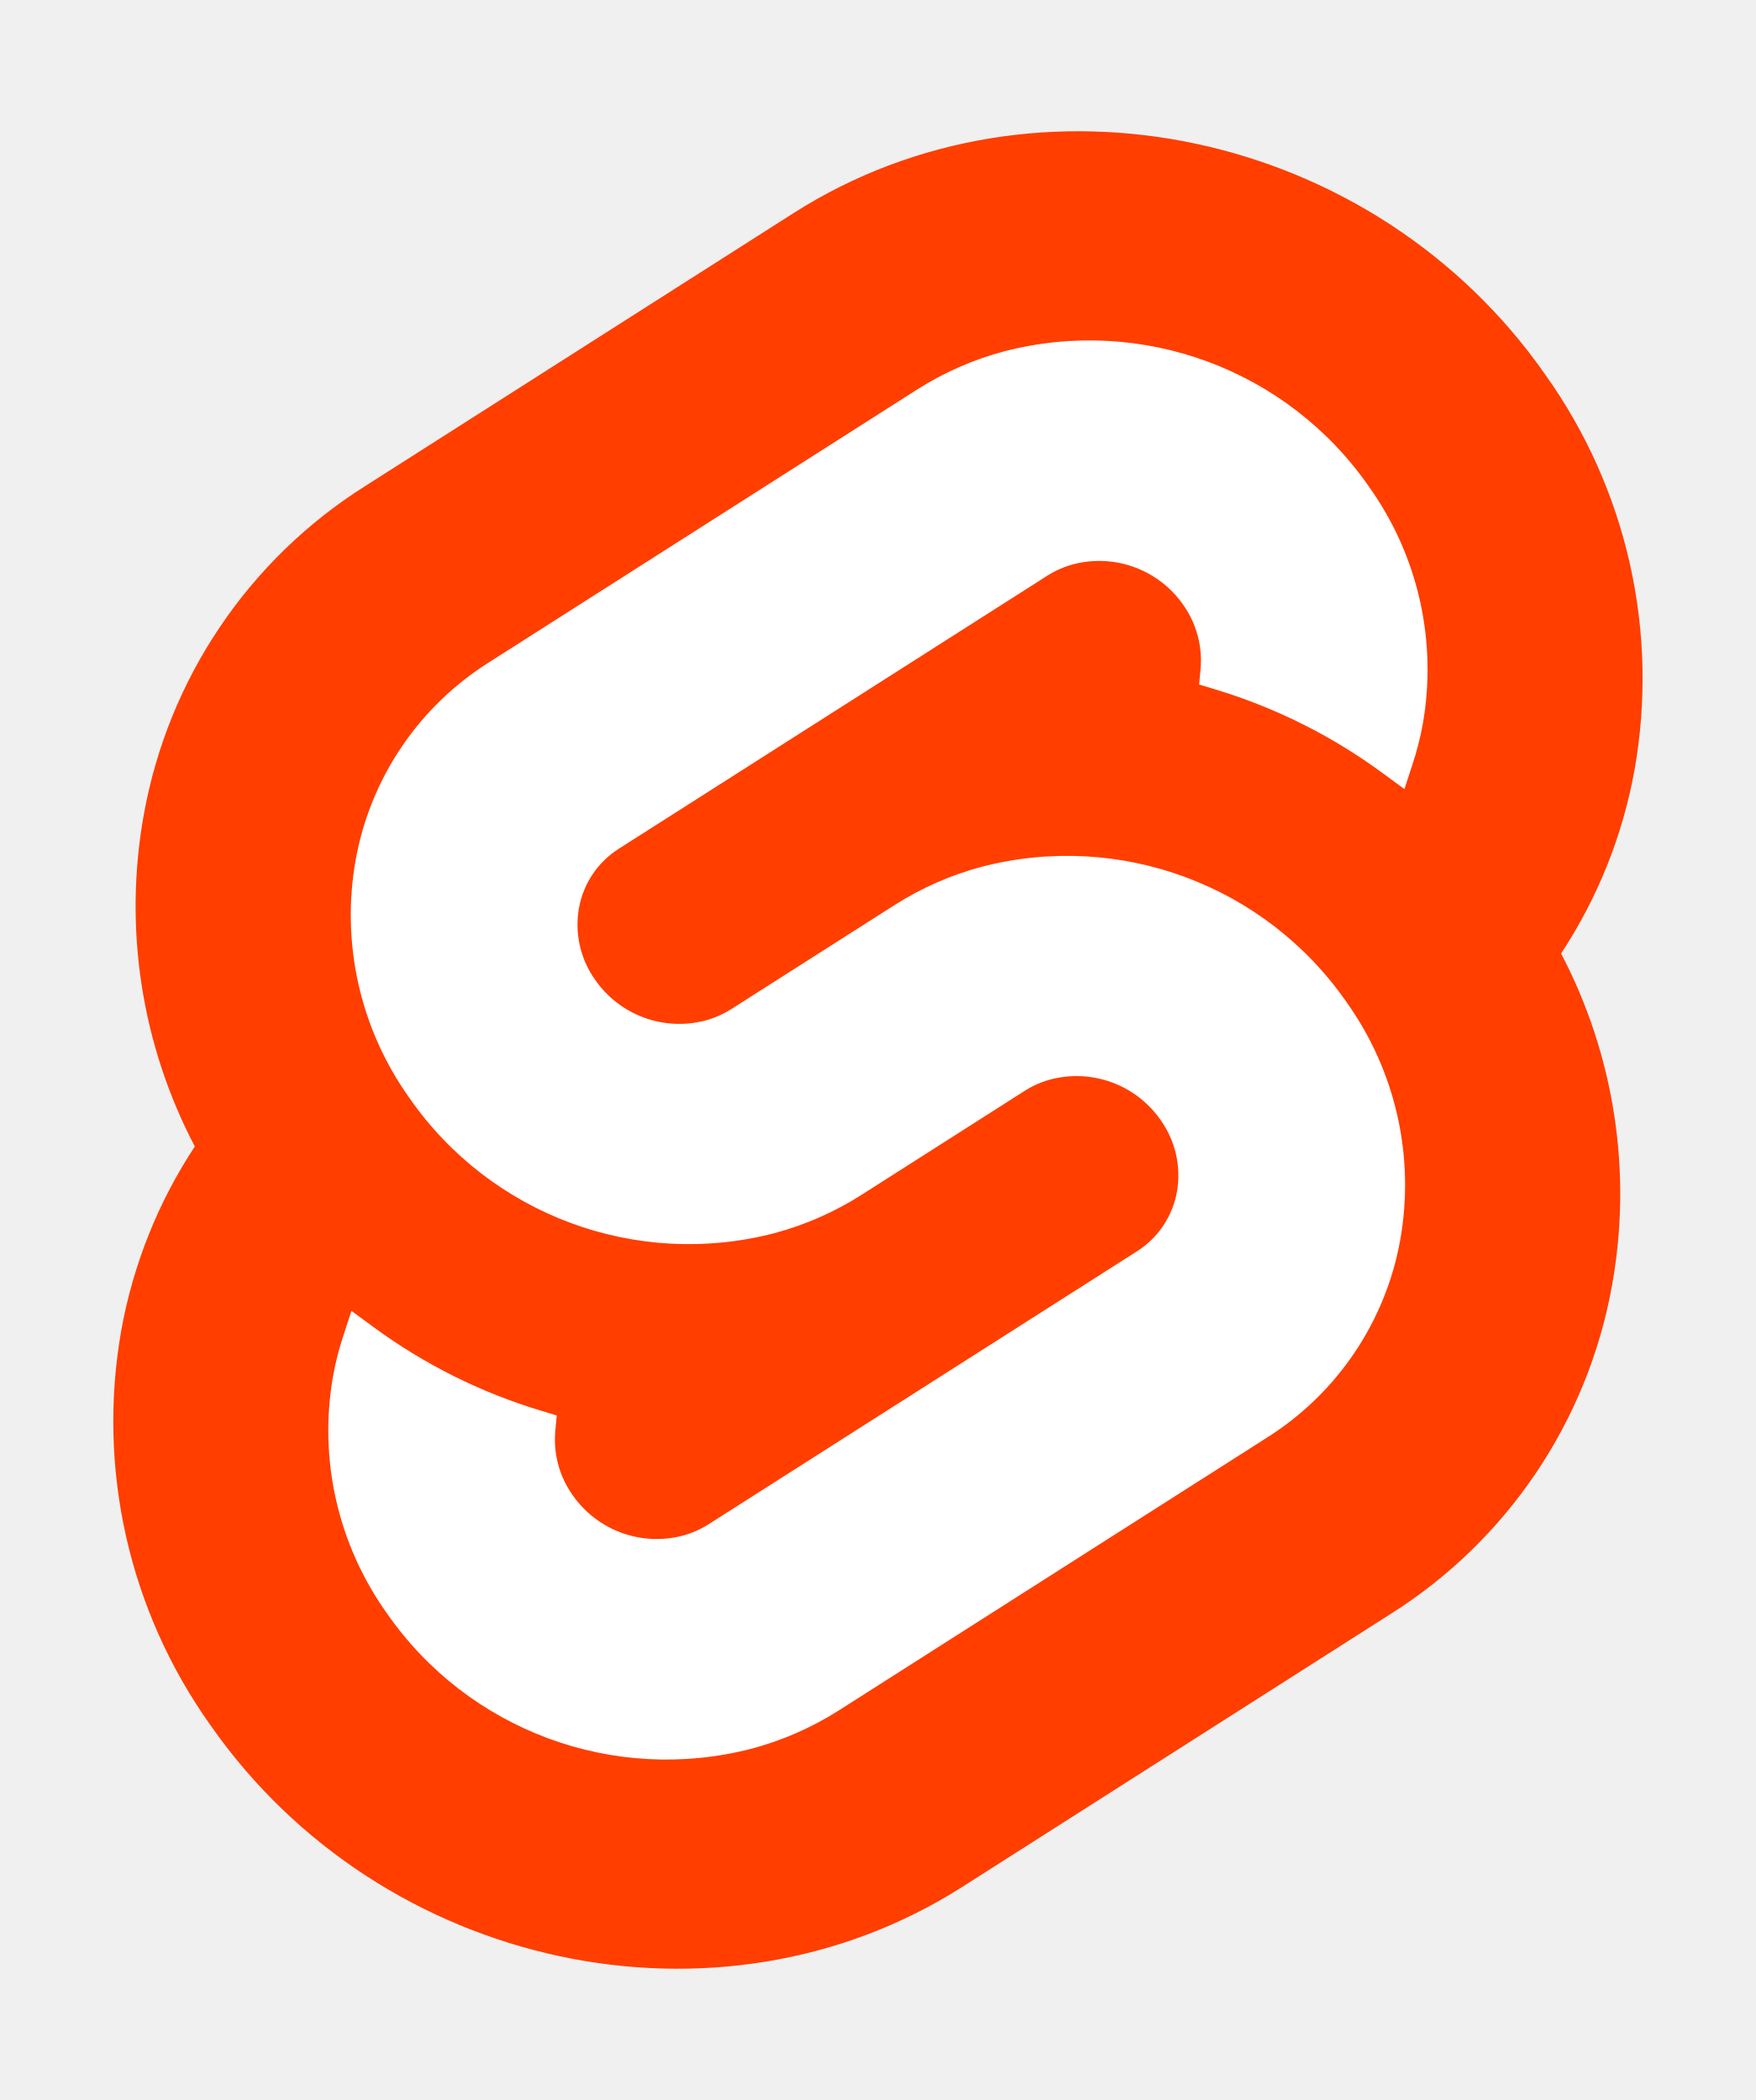
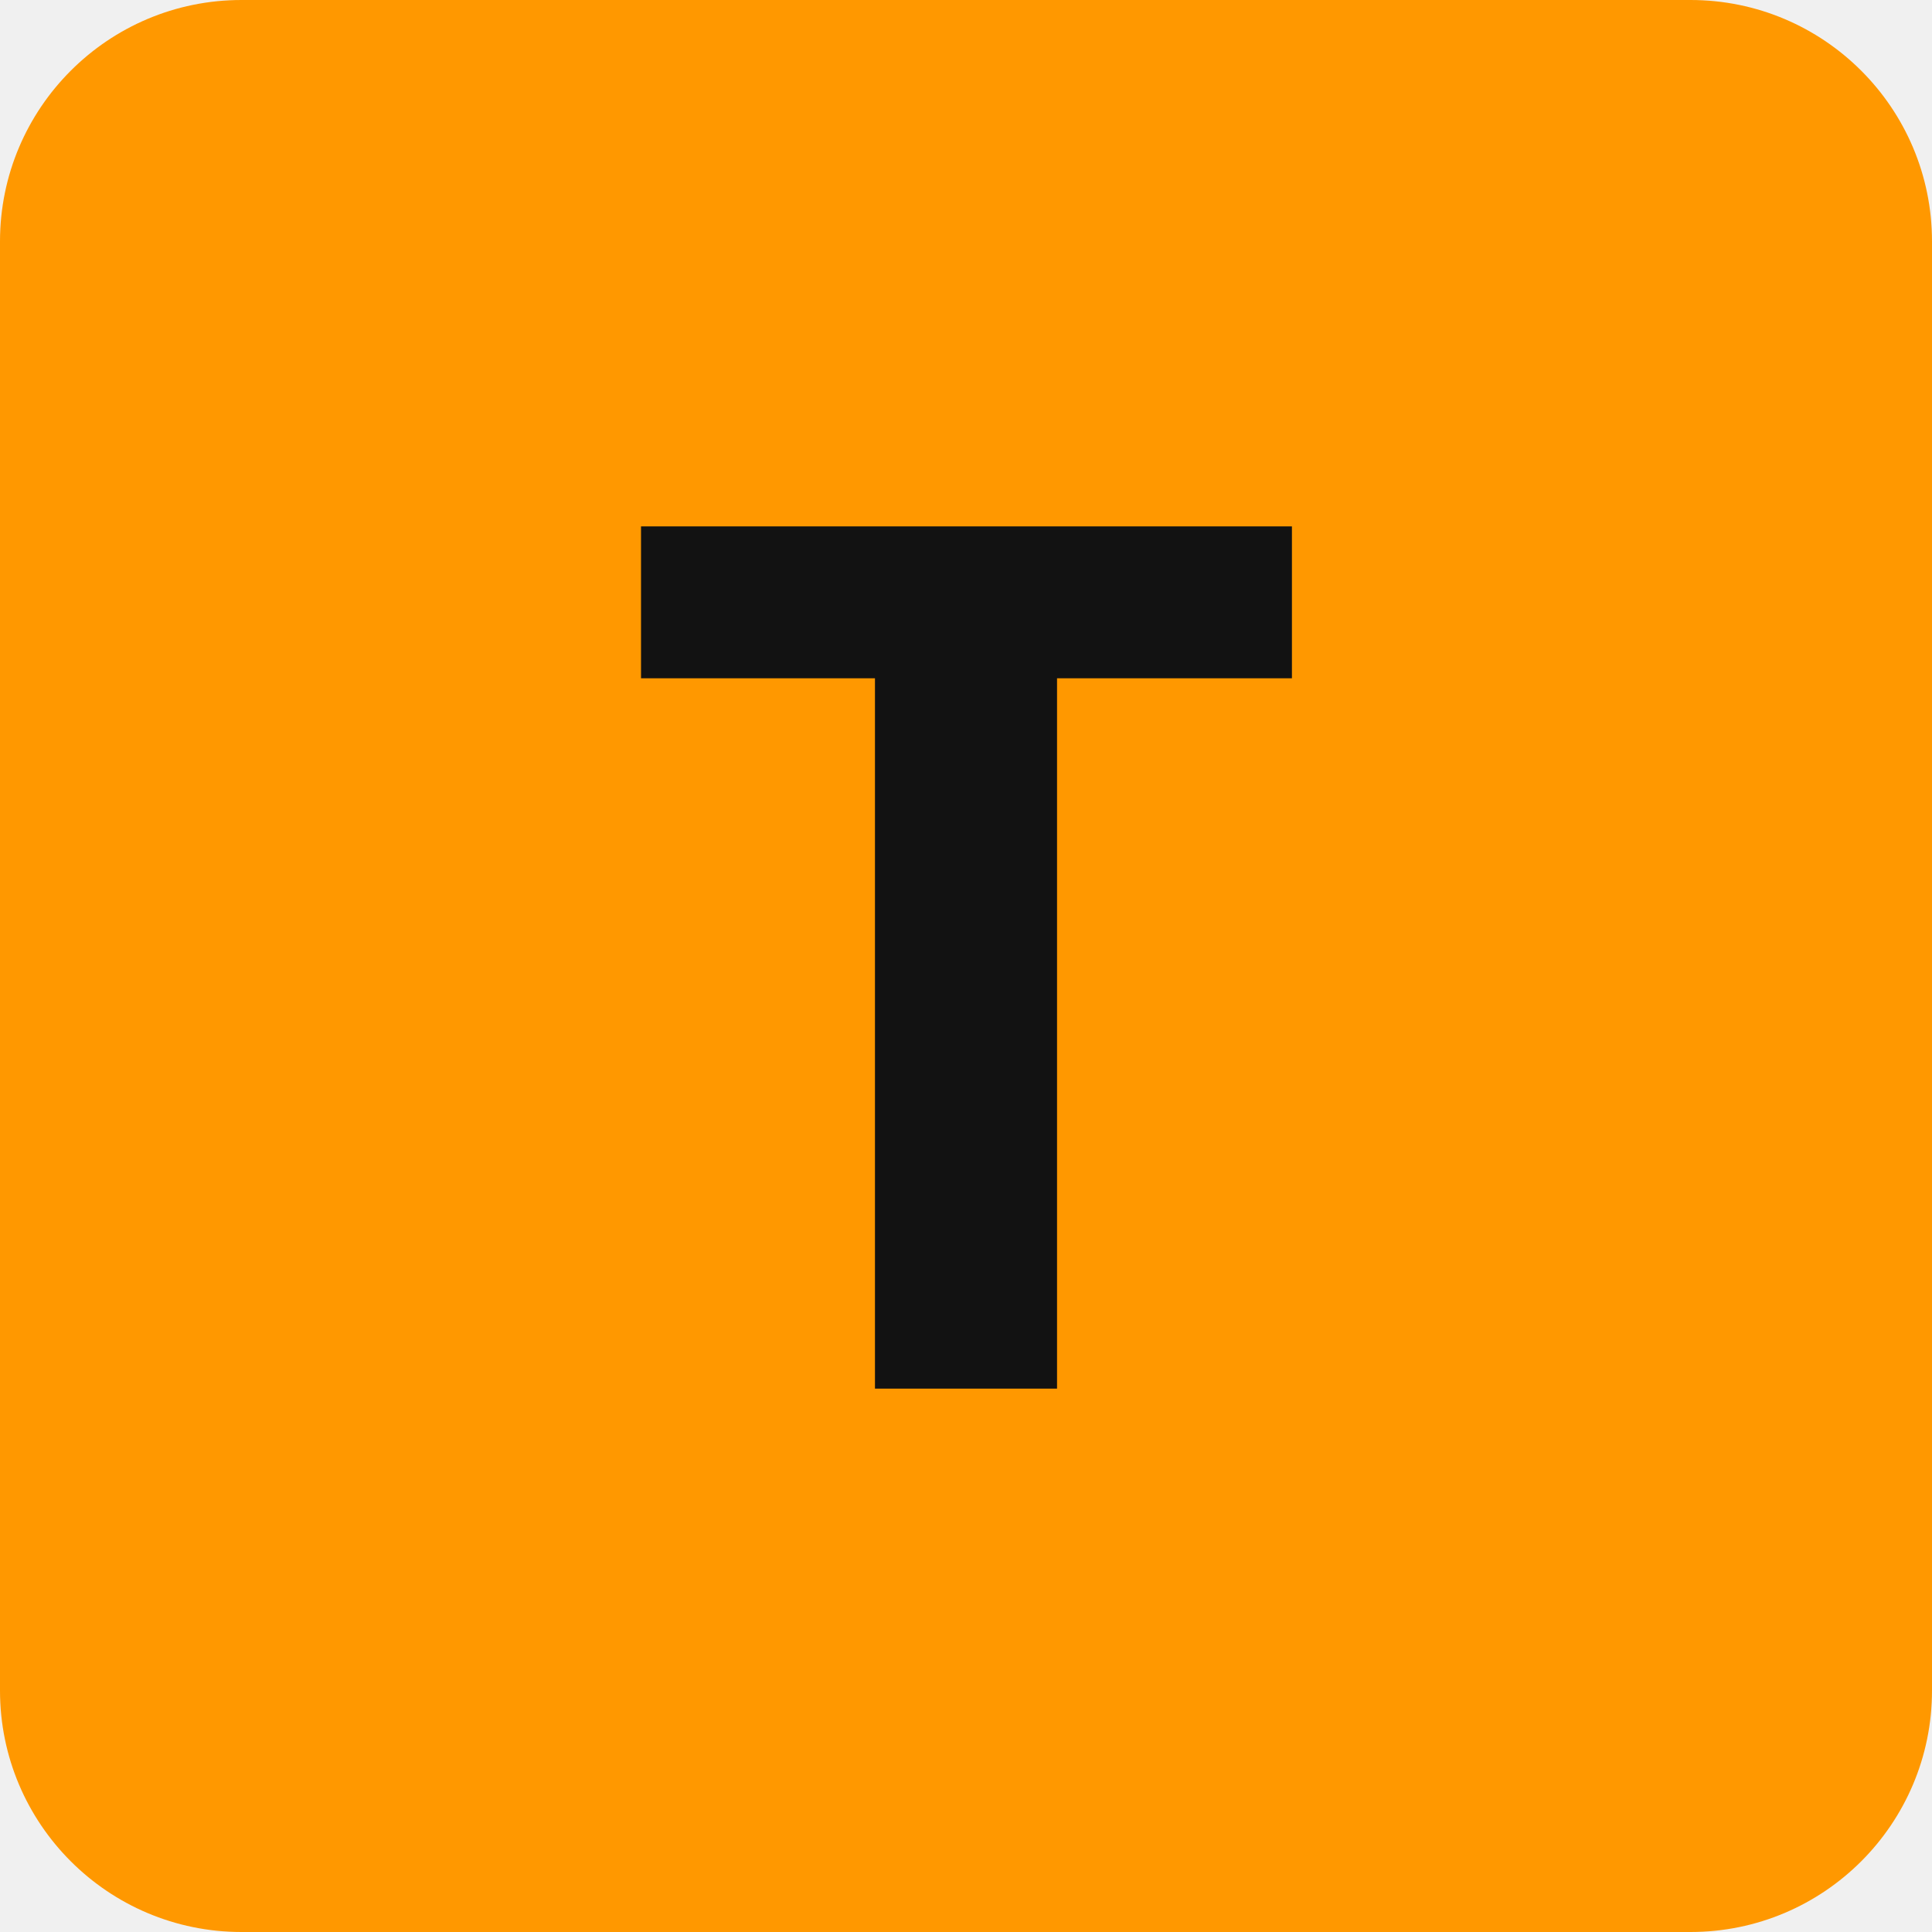
- <svg xmlns="http://www.w3.org/2000/svg" width="107" height="128" viewBox="0 0 107 128">
-   <path d="M94.157 22.819c-10.4-14.885-30.94-19.297-45.792-9.835L22.282 29.608A29.92 29.92 0 0 0 8.764 49.65a31.5 31.5 0 0 0 3.108 20.231 30 30 0 0 0-4.477 11.183 31.9 31.9 0 0 0 5.448 24.116c10.402 14.887 30.942 19.297 45.791 9.835l26.083-16.624A29.92 29.92 0 0 0 98.235 78.35a31.53 31.53 0 0 0-3.105-20.232 30 30 0 0 0 4.474-11.182 31.88 31.88 0 0 0-5.447-24.116" style="fill:#ff3e00" />
-   <path d="M45.817 106.582a20.72 20.72 0 0 1-22.237-8.243 19.17 19.17 0 0 1-3.277-14.503 18 18 0 0 1 .624-2.435l.49-1.498 1.337.981a33.6 33.6 0 0 0 10.203 5.098l.97.294-.09.968a5.85 5.85 0 0 0 1.052 3.878 6.24 6.24 0 0 0 6.695 2.485 5.8 5.8 0 0 0 1.603-.704L69.27 76.28a5.43 5.43 0 0 0 2.45-3.631 5.8 5.8 0 0 0-.987-4.371 6.24 6.24 0 0 0-6.698-2.487 5.7 5.7 0 0 0-1.6.704l-9.953 6.345a19 19 0 0 1-5.296 2.326 20.72 20.72 0 0 1-22.237-8.243 19.17 19.17 0 0 1-3.277-14.502 17.99 17.99 0 0 1 8.13-12.052l26.081-16.623a19 19 0 0 1 5.3-2.329 20.72 20.72 0 0 1 22.237 8.243 19.17 19.17 0 0 1 3.277 14.503 18 18 0 0 1-.624 2.435l-.49 1.498-1.337-.98a33.6 33.6 0 0 0-10.203-5.1l-.97-.294.09-.968a5.86 5.86 0 0 0-1.052-3.878 6.24 6.24 0 0 0-6.696-2.485 5.8 5.8 0 0 0-1.602.704L37.73 51.72a5.42 5.42 0 0 0-2.449 3.63 5.79 5.79 0 0 0 .986 4.372 6.24 6.24 0 0 0 6.698 2.486 5.8 5.8 0 0 0 1.602-.704l9.952-6.342a19 19 0 0 1 5.295-2.328 20.72 20.72 0 0 1 22.237 8.242 19.17 19.17 0 0 1 3.277 14.503 18 18 0 0 1-8.13 12.053l-26.081 16.622a19 19 0 0 1-5.3 2.328" style="fill:#fff" />
+ <svg xmlns="http://www.w3.org/2000/svg" viewBox="0 0 32 32">
+   <rect width="32" height="32" rx="4" fill="#FF9800" />
+   <text x="16" y="23" font-size="20" text-anchor="middle" fill="#121212" font-family="system-ui" font-weight="bold">T</text>
</svg>
